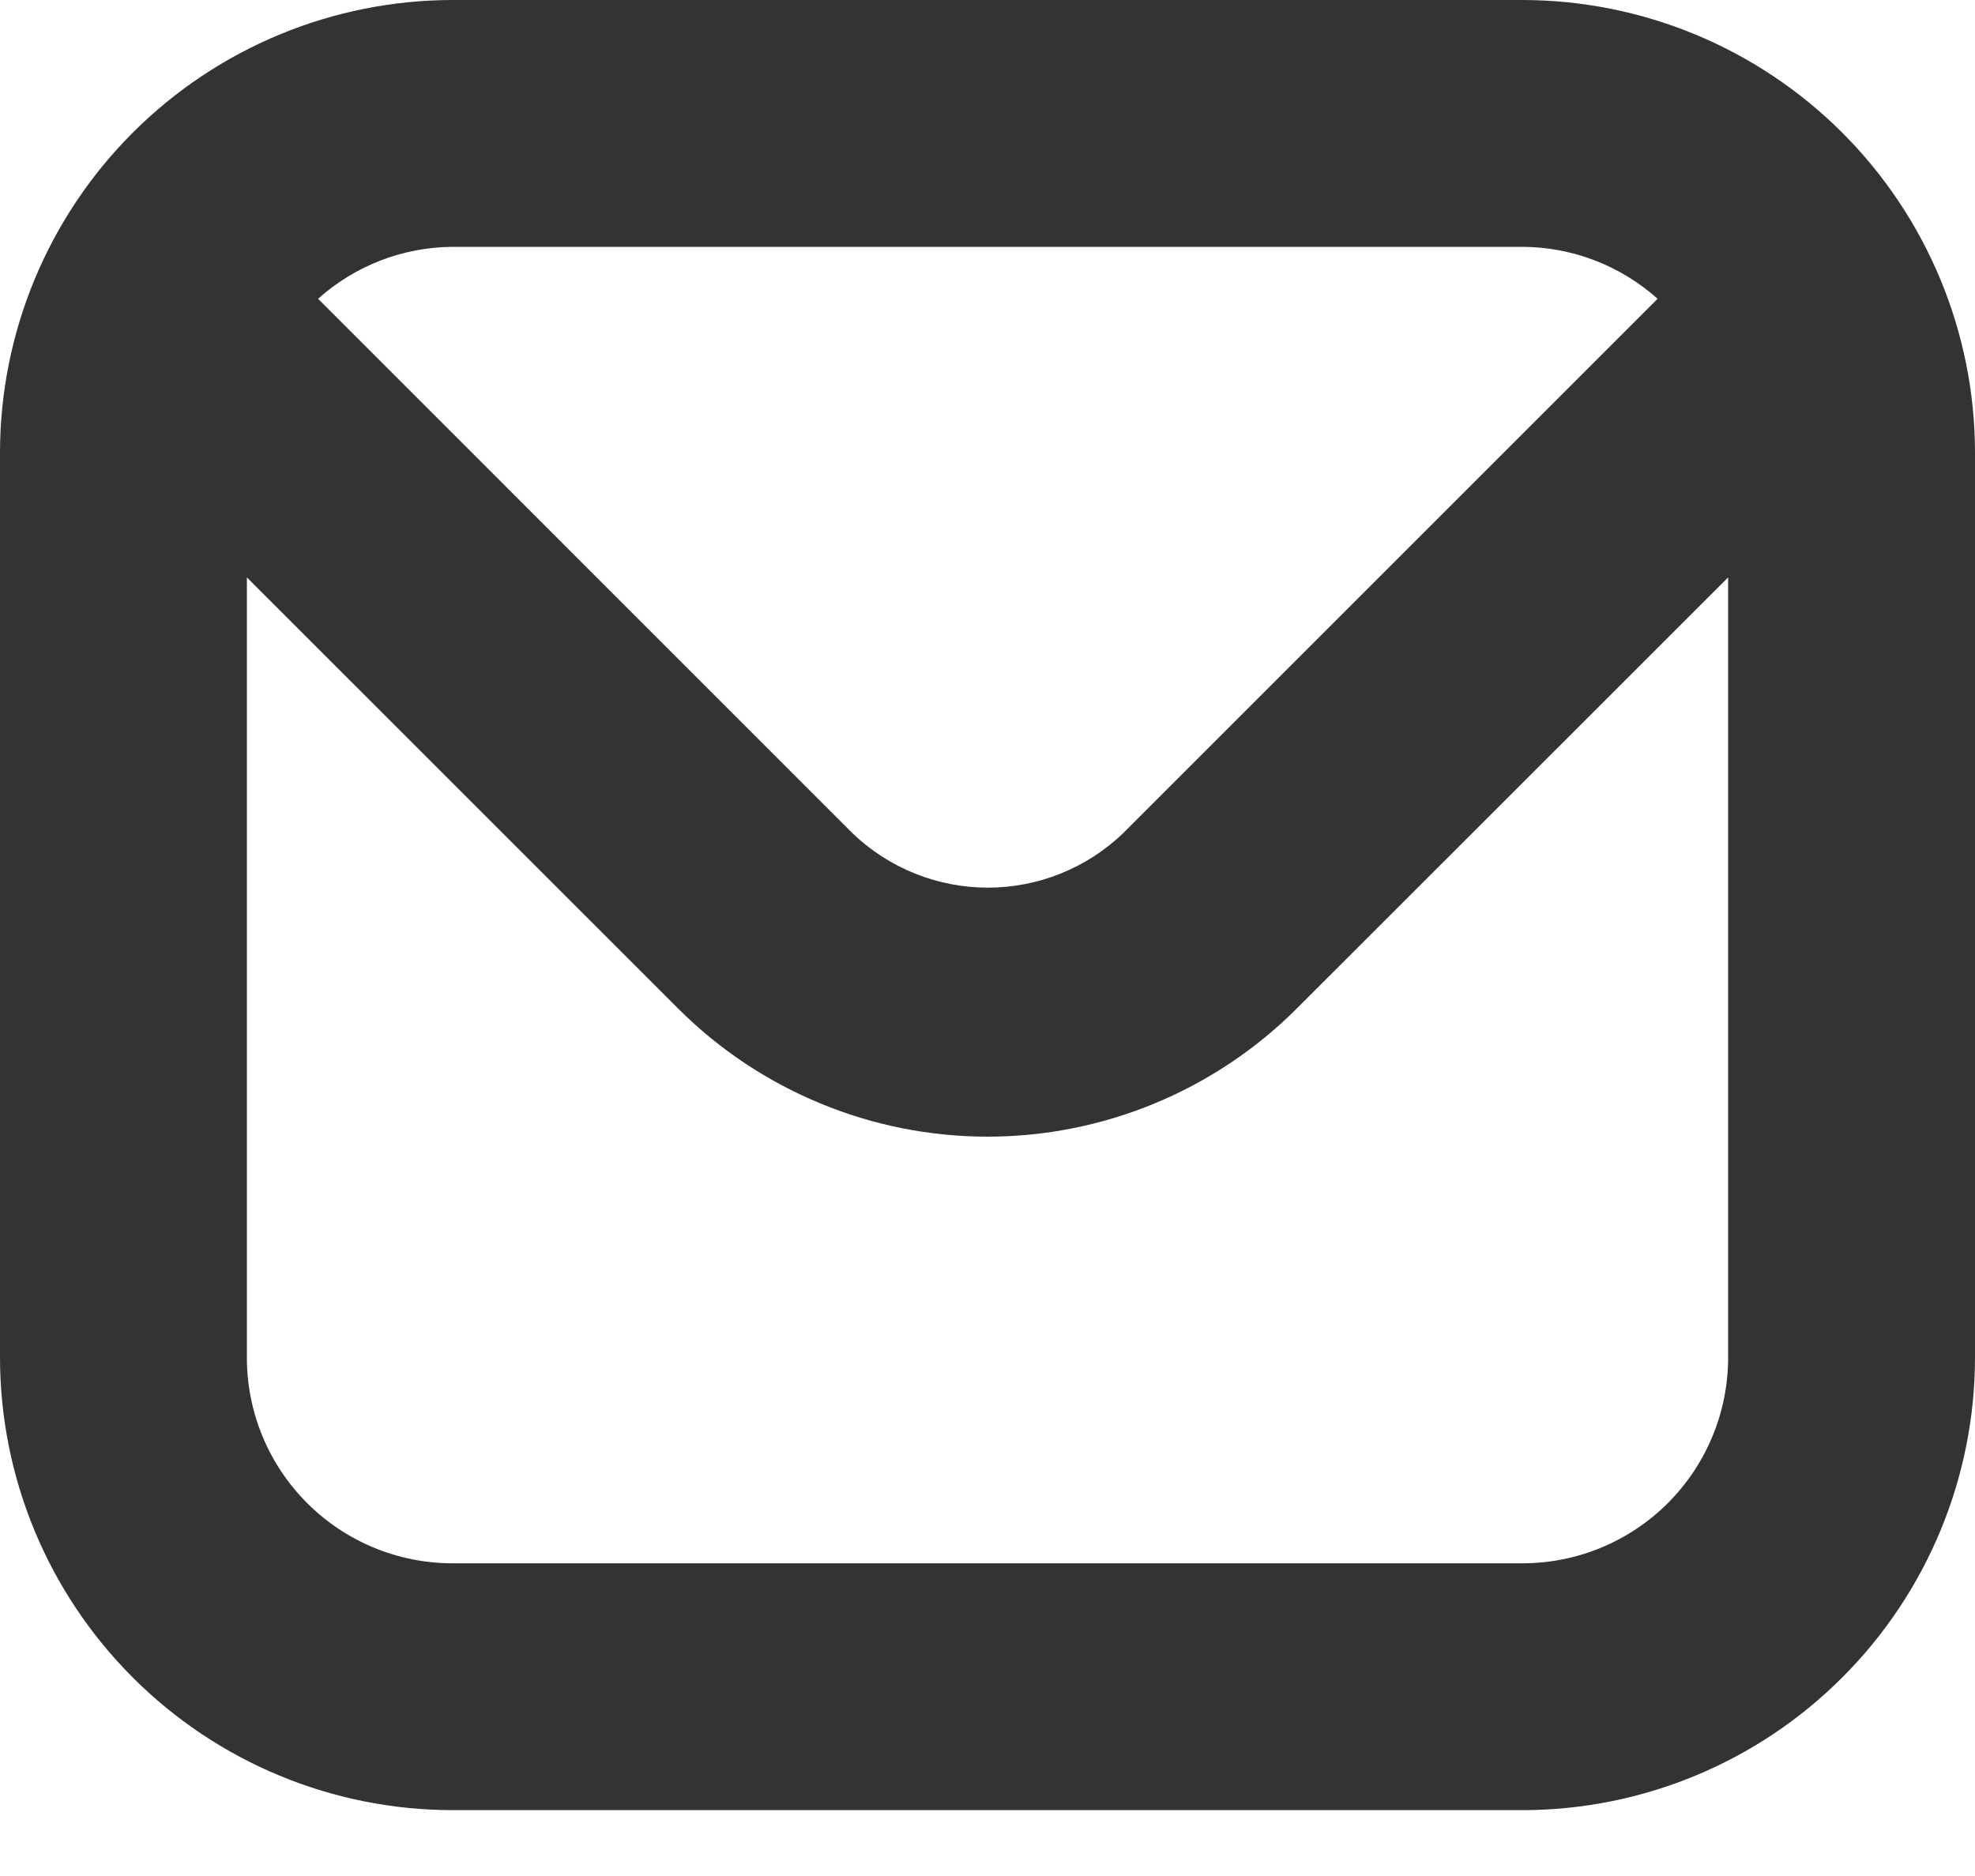
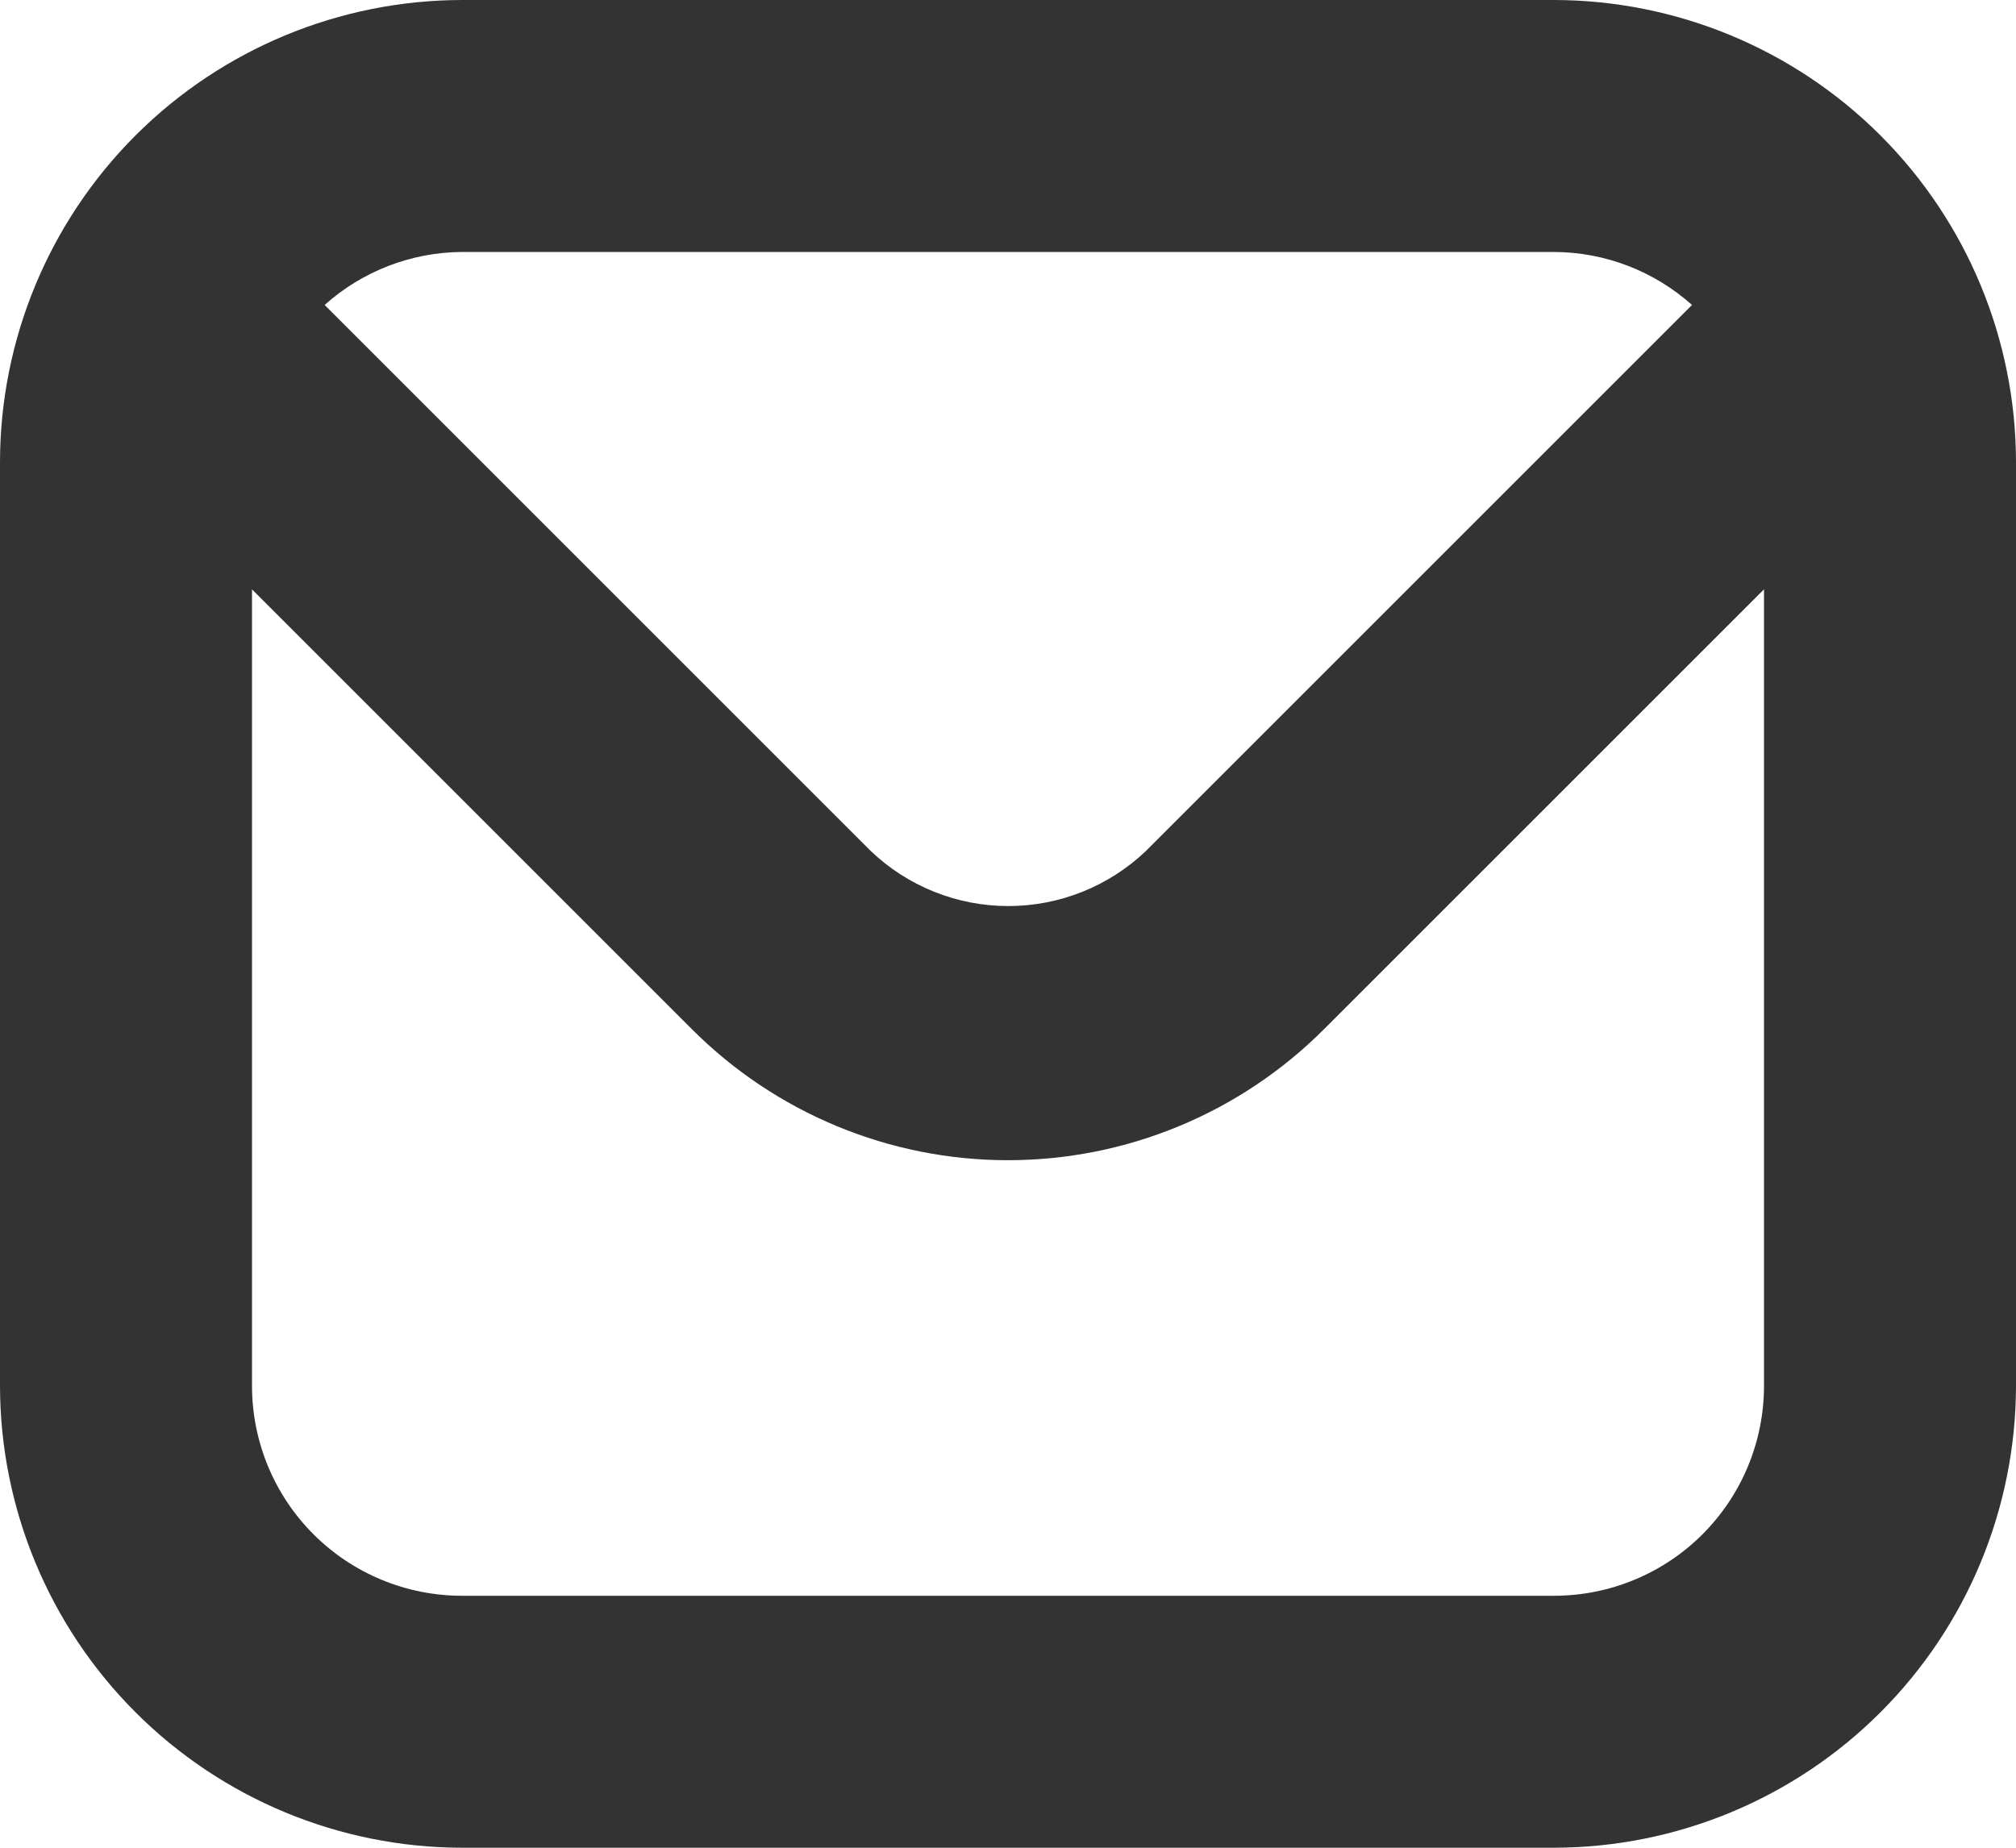
- <svg xmlns="http://www.w3.org/2000/svg" width="20" height="19" viewBox="0 0 20 19" fill="none">
-   <path d="M15.417 0H4.583C3.368 0.001 2.203 0.485 1.344 1.344C0.485 2.203 0.001 3.368 0 4.583L0 13.75C0.001 14.965 0.485 16.13 1.344 16.989C2.203 17.849 3.368 18.332 4.583 18.333H15.417C16.632 18.332 17.797 17.849 18.656 16.989C19.515 16.13 19.999 14.965 20 13.75V4.583C19.999 3.368 19.515 2.203 18.656 1.344C17.797 0.485 16.632 0.001 15.417 0V0ZM15.417 2.5C15.922 2.502 16.409 2.689 16.786 3.026L11.369 8.443C11.001 8.794 10.512 8.99 10.003 8.99C9.495 8.99 9.005 8.794 8.637 8.443L3.221 3.026C3.596 2.69 4.08 2.503 4.583 2.5H15.417ZM15.417 15.833H4.583C4.031 15.833 3.501 15.614 3.11 15.223C2.719 14.832 2.5 14.303 2.5 13.75V5.848L6.866 10.213C7.277 10.625 7.766 10.951 8.304 11.174C8.841 11.397 9.418 11.512 10 11.512C10.582 11.512 11.158 11.397 11.696 11.174C12.233 10.951 12.722 10.625 13.133 10.213L17.5 5.848V13.75C17.5 14.303 17.28 14.832 16.89 15.223C16.499 15.614 15.969 15.833 15.417 15.833Z" fill="#333333" />
+ <svg xmlns="http://www.w3.org/2000/svg" width="24" height="22" viewBox="0 0 24 22" fill="none">
+   <path d="M18.5 0H5.5C4.042 0.002 2.644 0.582 1.613 1.613C0.582 2.644 0.002 4.042 0 5.5L0 16.5C0.002 17.958 0.582 19.356 1.613 20.387C2.644 21.418 4.042 21.998 5.5 22H18.5C19.958 21.998 21.356 21.418 22.387 20.387C23.418 19.356 23.998 17.958 24 16.5V5.5C23.998 4.042 23.418 2.644 22.387 1.613C21.356 0.582 19.958 0.002 18.5 0ZM18.5 3C19.107 3.002 19.691 3.227 20.143 3.631L13.643 10.131C13.201 10.553 12.614 10.788 12.004 10.788C11.393 10.788 10.806 10.553 10.365 10.131L3.865 3.631C4.315 3.228 4.896 3.004 5.5 3H18.5ZM18.5 19H5.5C4.837 19 4.201 18.737 3.732 18.268C3.263 17.799 3 17.163 3 16.5V7.017L8.239 12.256C8.733 12.75 9.319 13.142 9.964 13.409C10.61 13.677 11.301 13.814 11.999 13.814C12.698 13.814 13.389 13.677 14.035 13.409C14.68 13.142 15.266 12.75 15.76 12.256L21 7.017V16.5C21 17.163 20.737 17.799 20.268 18.268C19.799 18.737 19.163 19 18.5 19Z" fill="#333333" />
</svg>
